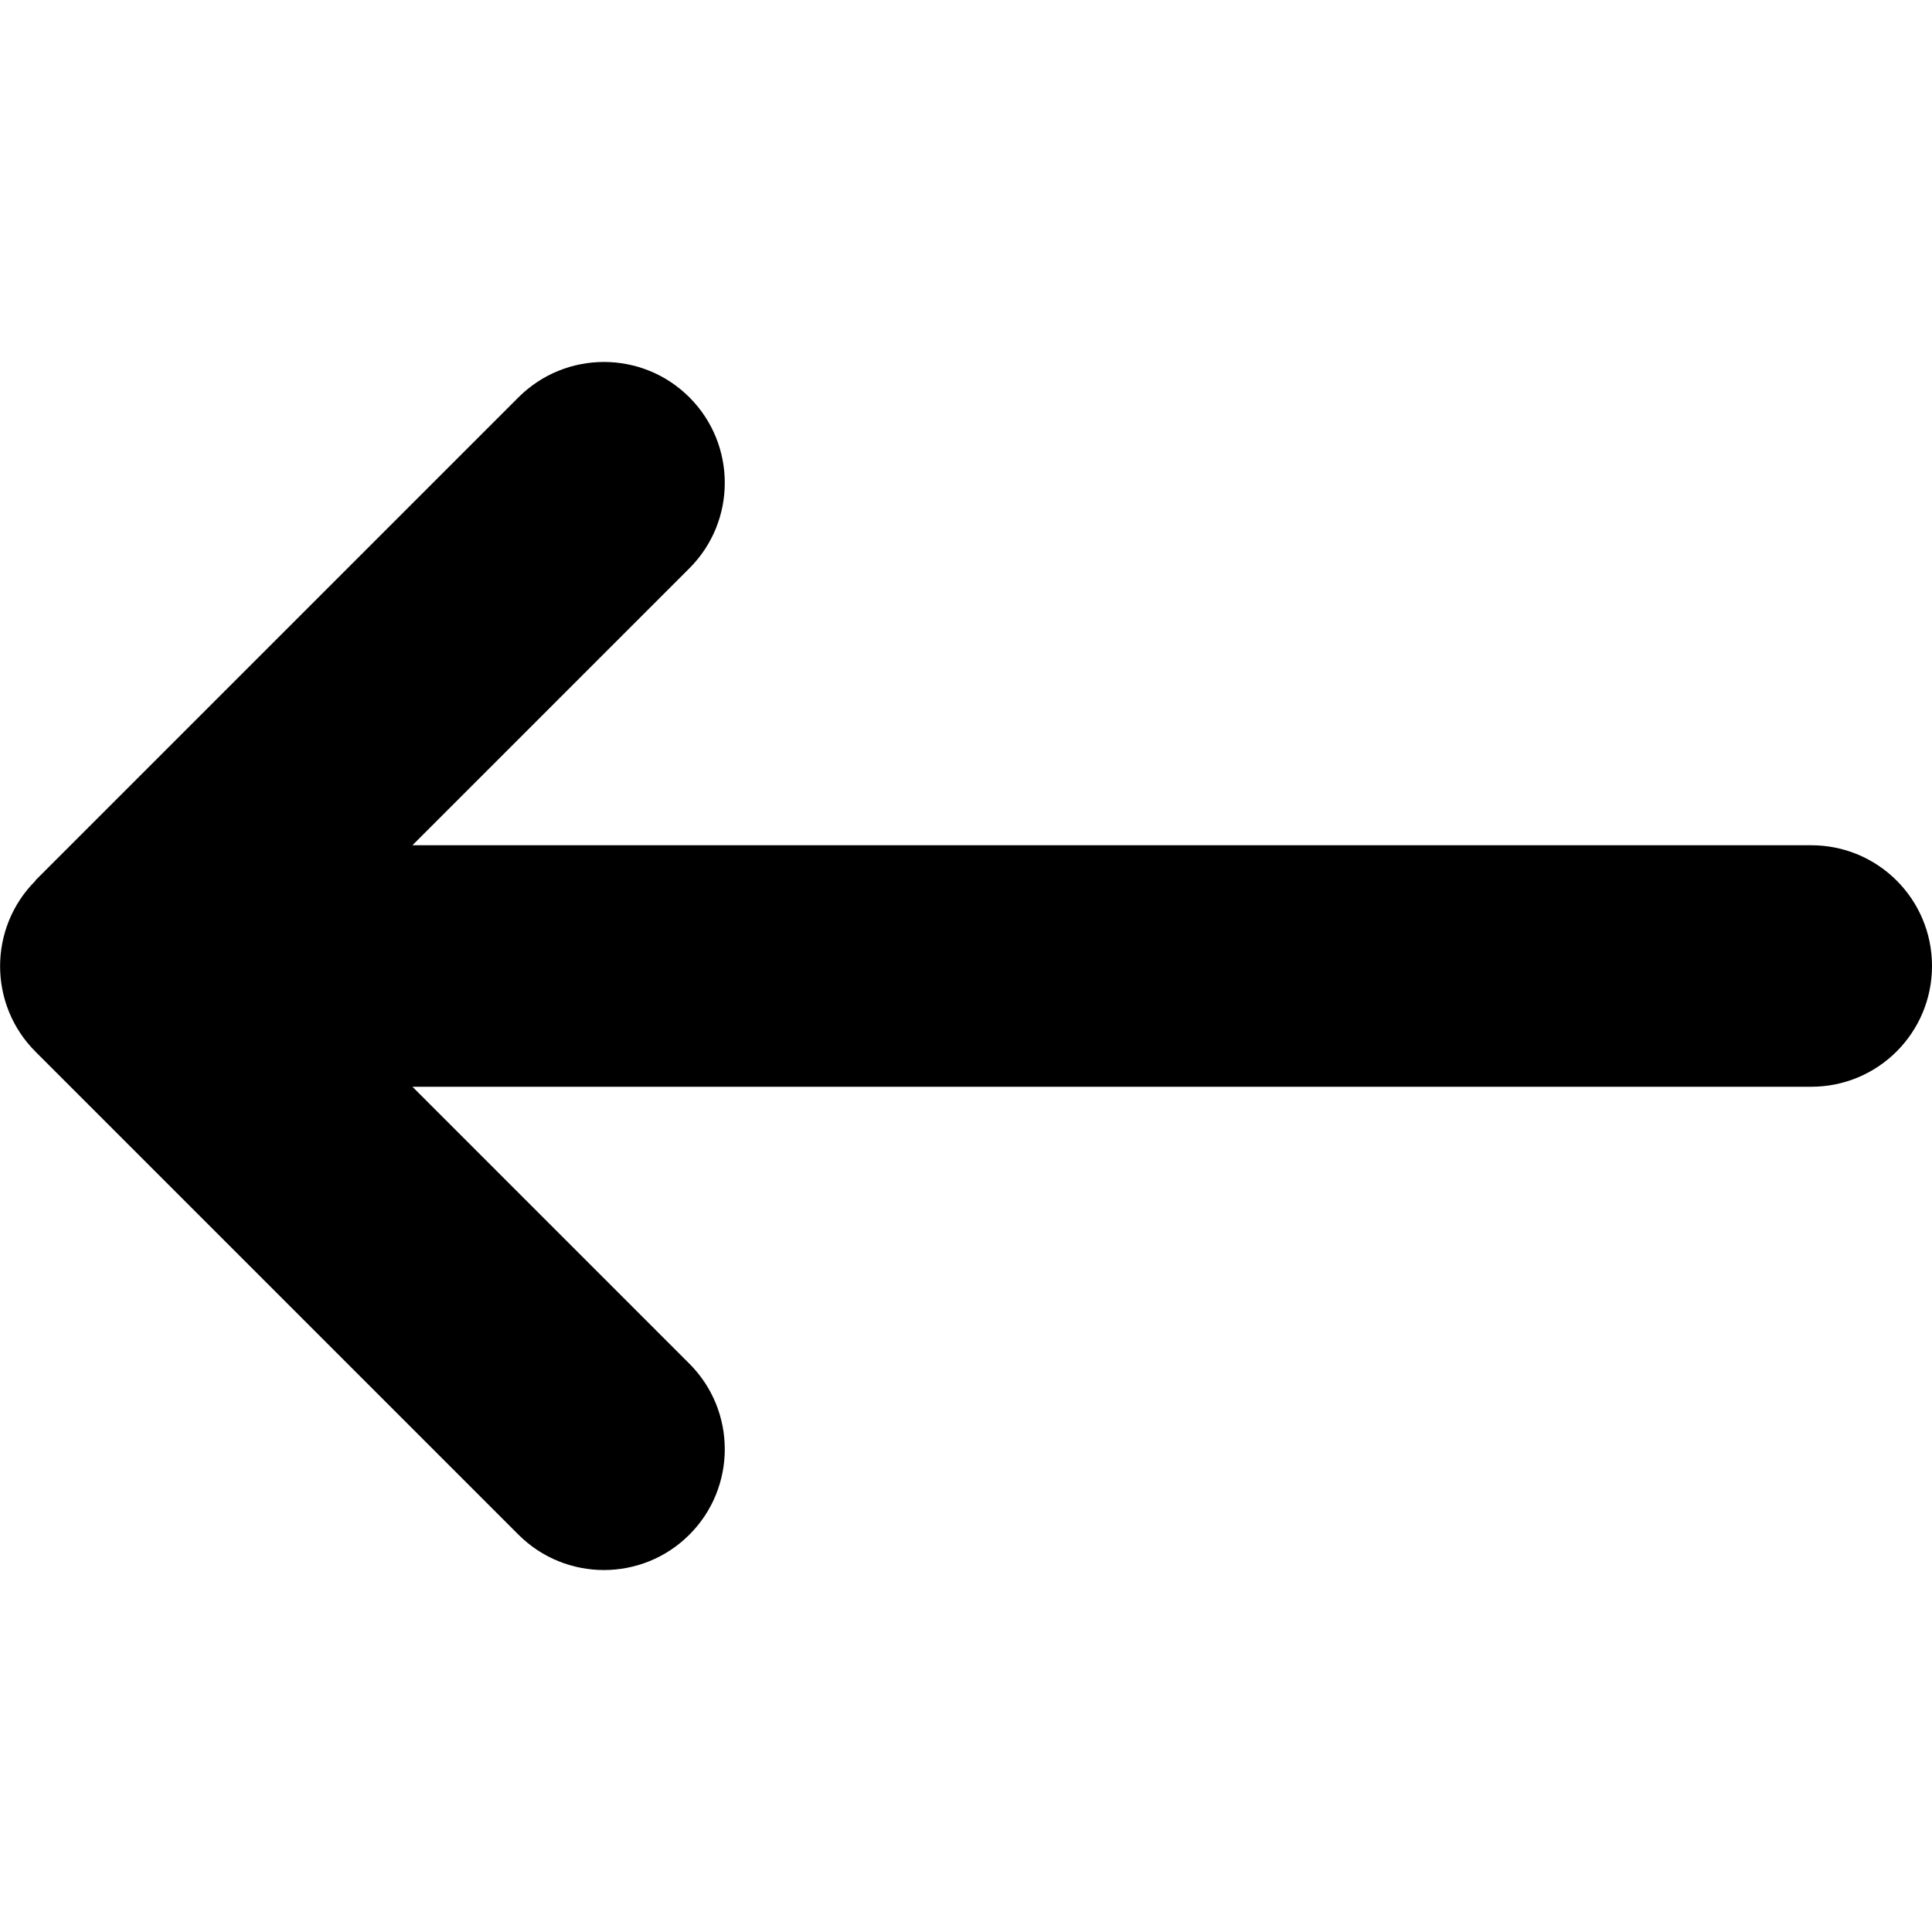
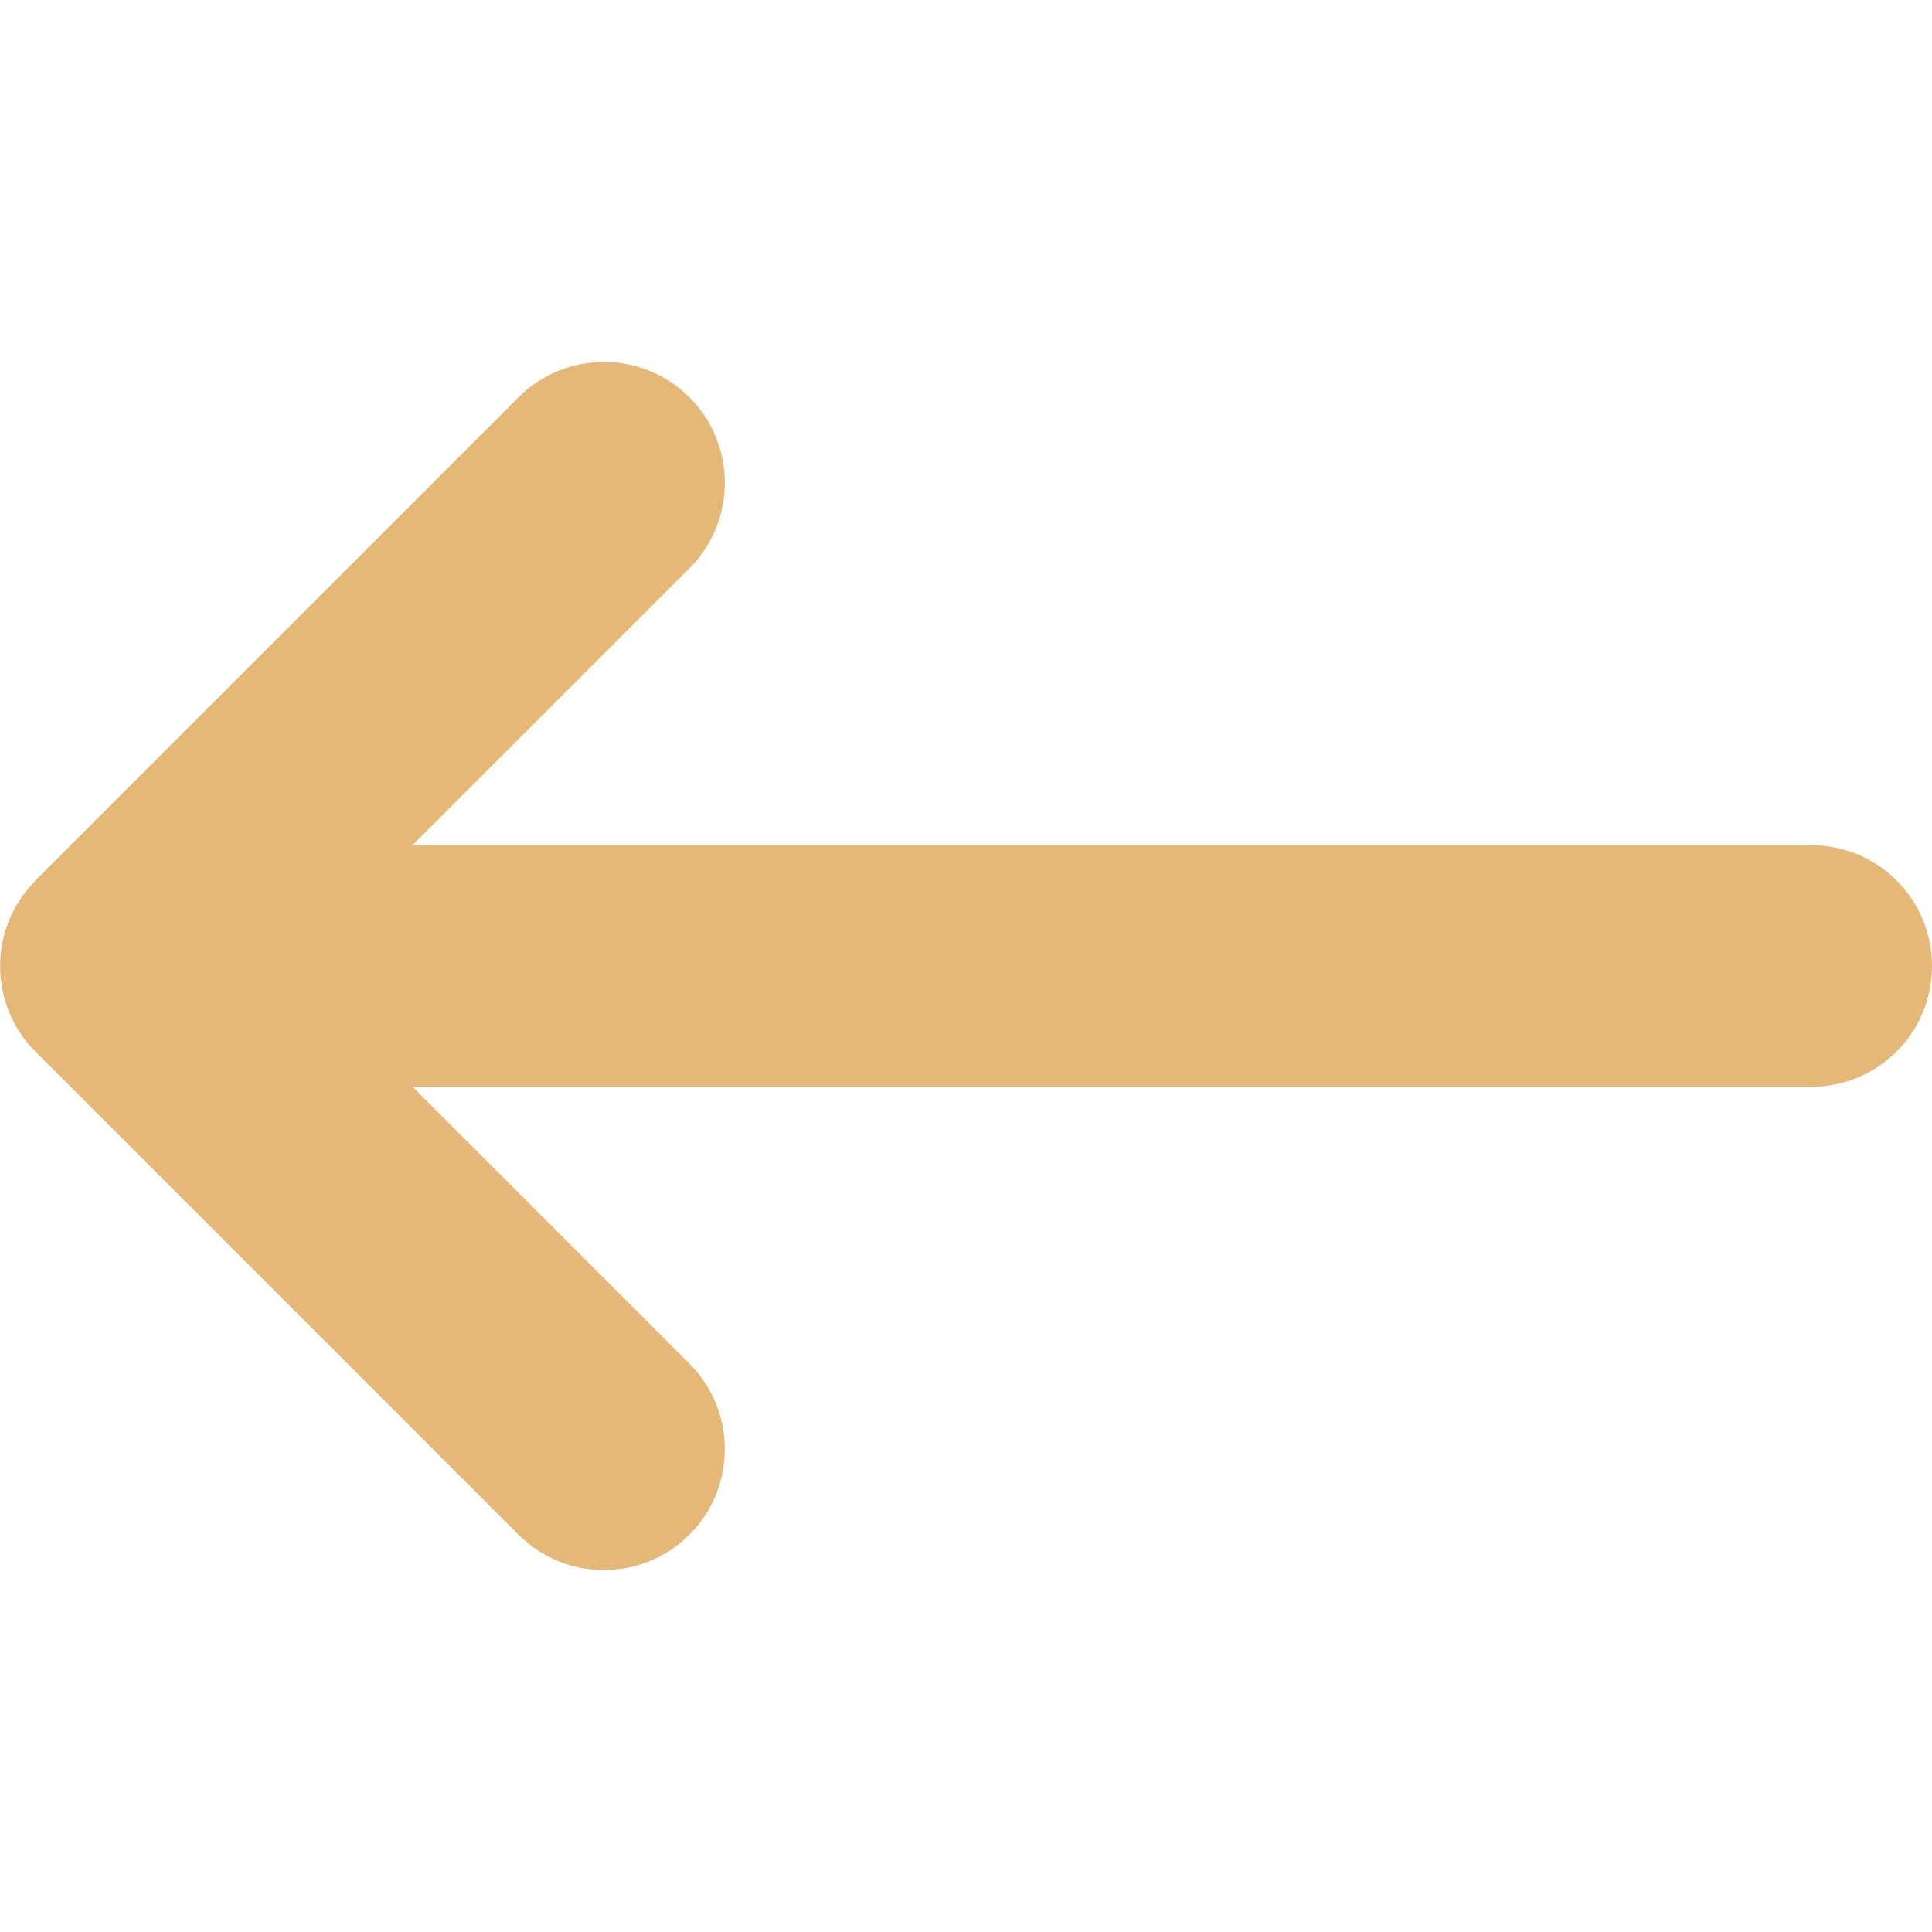
<svg xmlns="http://www.w3.org/2000/svg" viewBox="0 0 512 512">
-   <path d="M9.4 233.4c-12.5 12.5-12.5 32.8 0 45.3l128 128c12.5 12.5 32.8 12.5 45.3 0s12.5-32.8 0-45.3L109.3 288 480 288c17.7 0 32-14.3 32-32s-14.3-32-32-32l-370.7 0 73.4-73.4c12.5-12.5 12.5-32.8 0-45.3s-32.8-12.5-45.3 0l-128 128z" />
+   <path fill="#E5B878" d="M9.4 233.4c-12.5 12.5-12.5 32.8 0 45.3l128 128c12.5 12.5 32.8 12.5 45.3 0s12.5-32.8 0-45.3L109.3 288 480 288c17.7 0 32-14.3 32-32s-14.3-32-32-32l-370.7 0 73.4-73.4c12.5-12.5 12.5-32.8 0-45.3s-32.8-12.5-45.3 0l-128 128z" />
</svg>
